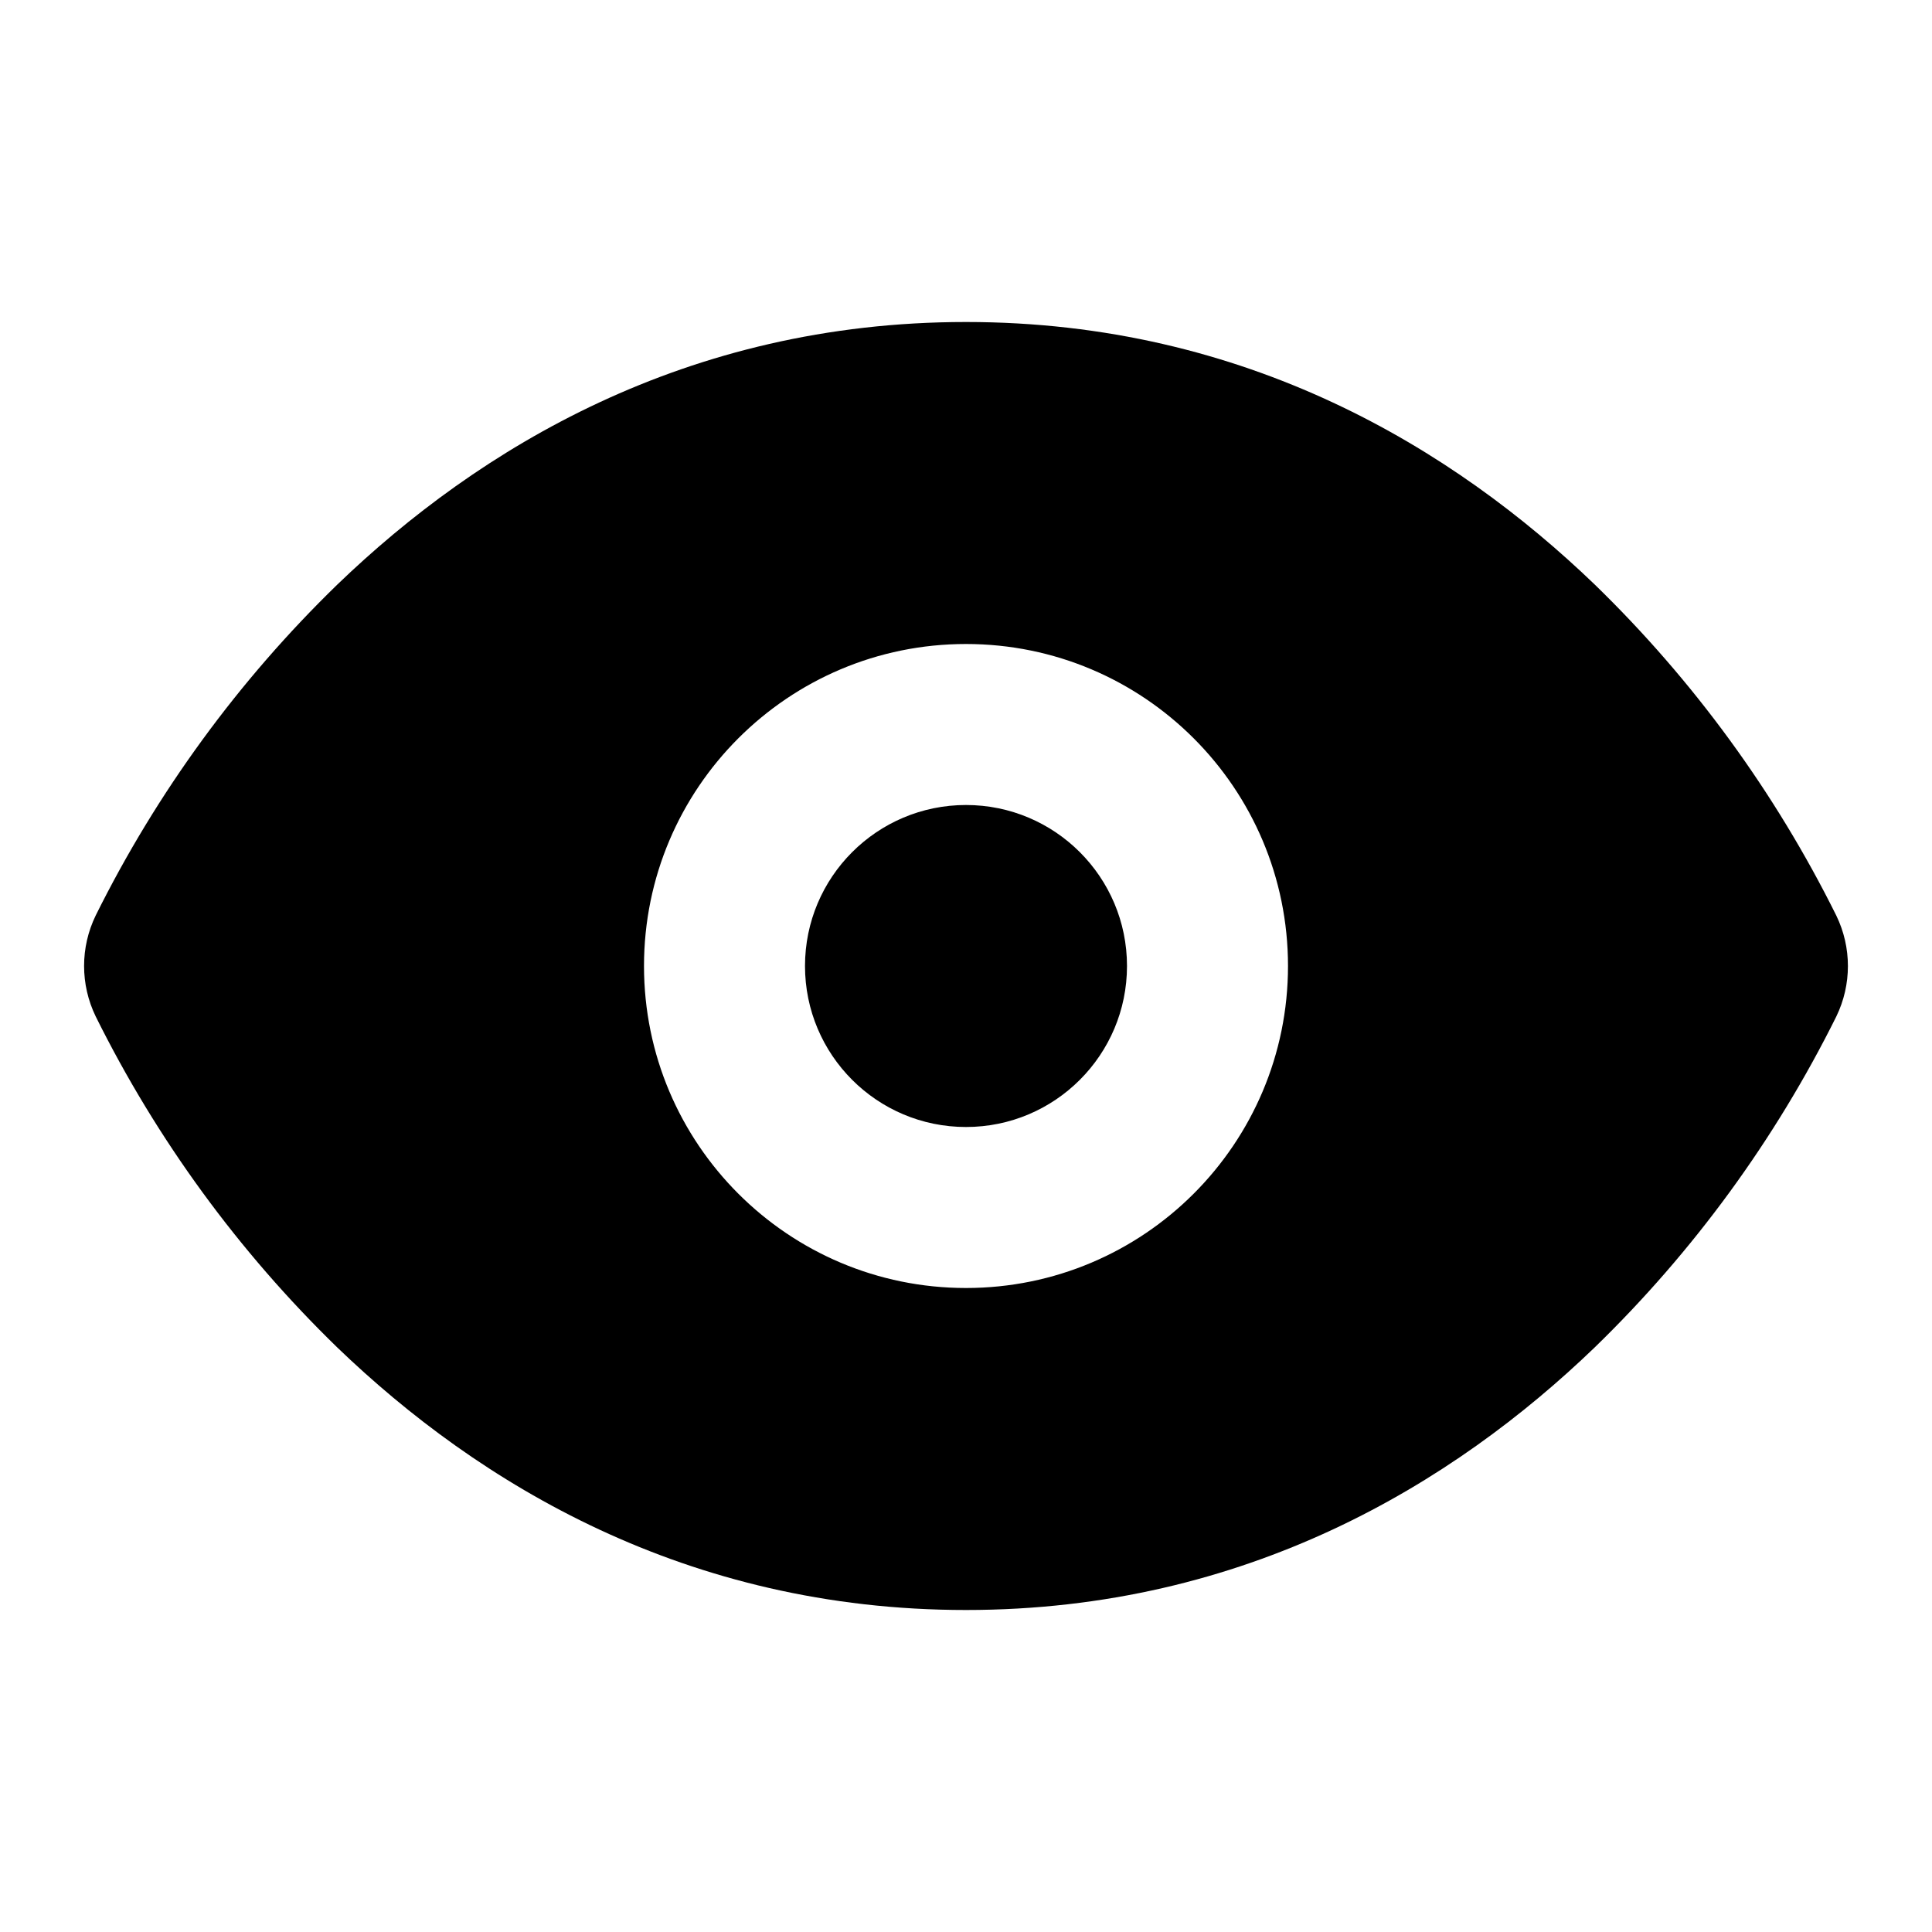
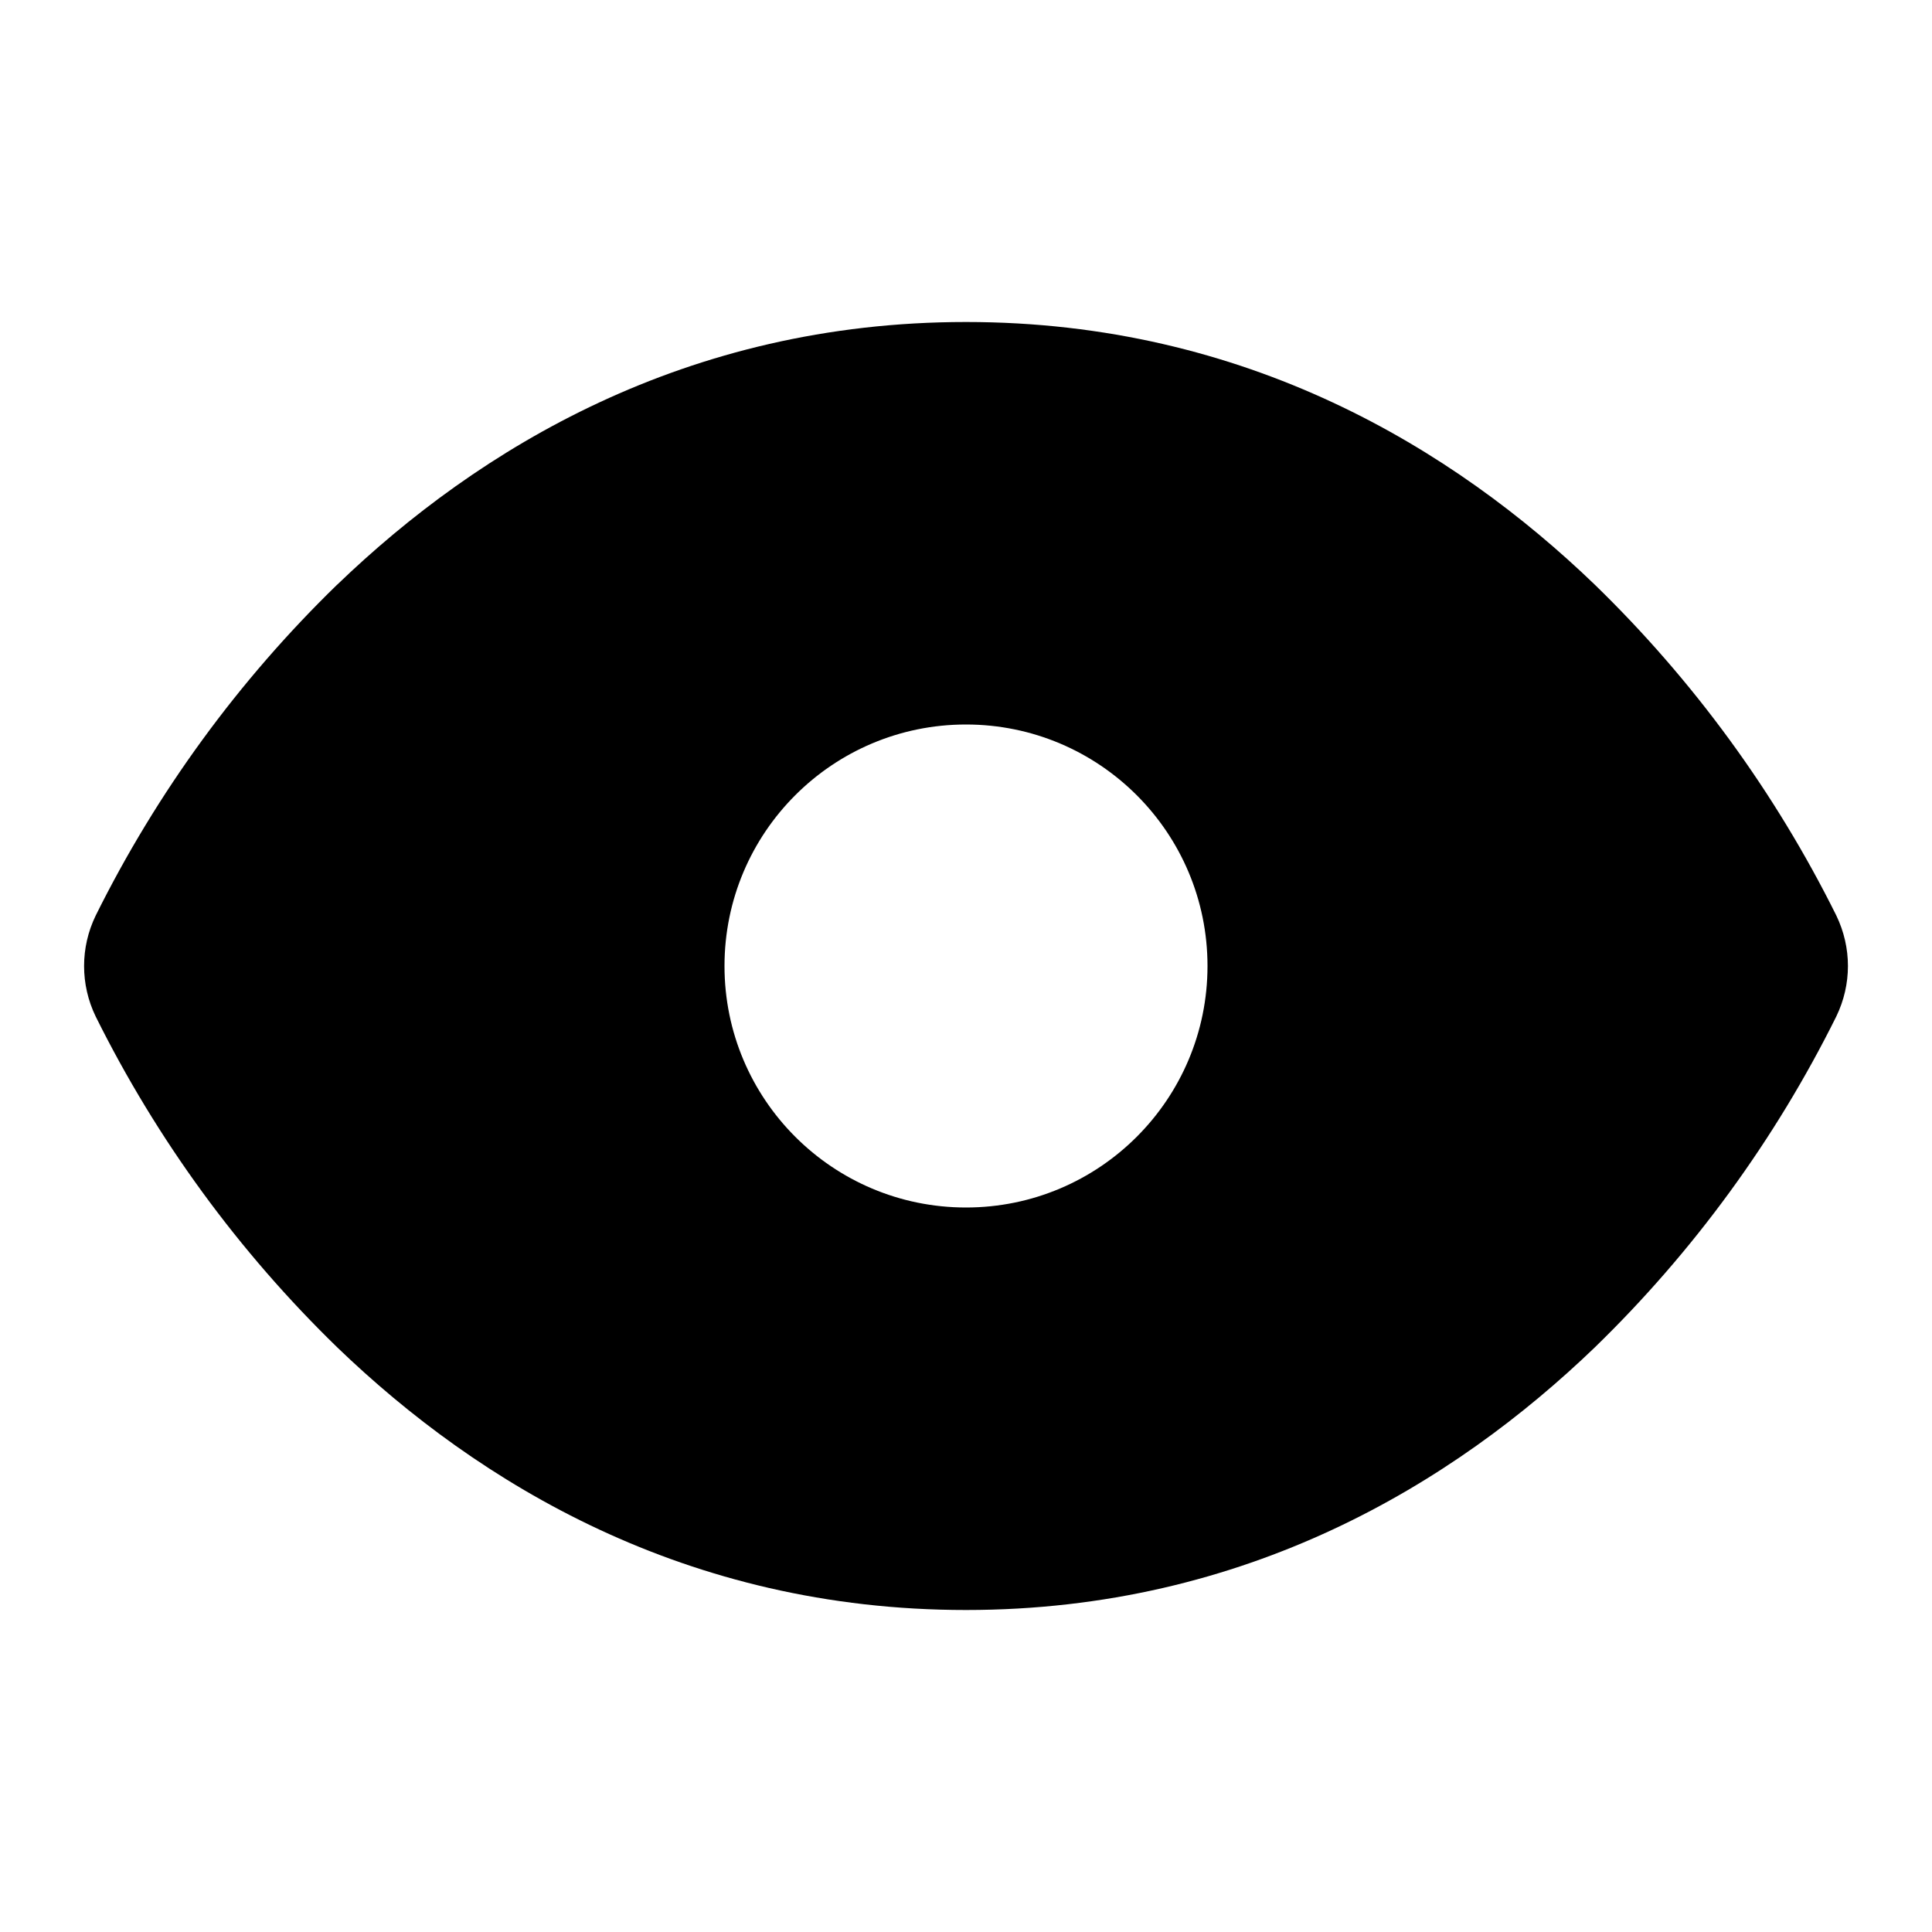
- <svg xmlns="http://www.w3.org/2000/svg" fill="none" viewBox="0 0 24 24">
-   <path fill-rule="evenodd" clip-rule="evenodd" d="M12 4C8.517 4 5.94 5.577 4.19 7.262a15.088 15.088 0 00-3.001 4.11 1.435 1.435 0 000 1.255 15.089 15.089 0 003 4.111C5.94 18.423 8.518 20 12 20c3.483 0 6.06-1.577 7.81-3.262a15.086 15.086 0 003.001-4.11 1.435 1.435 0 000-1.255 15.086 15.086 0 00-3-4.111C18.06 5.577 15.483 4 12 4zm0 4a4 4 0 100 8 4 4 0 000-8zm0 6a2 2 0 100-4 2 2 0 000 4z" fill="currentColor" />
+ <svg xmlns="http://www.w3.org/2000/svg" viewBox="0 0 24 24" fill="currentColor">
+   <path fill="currentColor" fill-rule="evenodd" d="M4.19 7.262C5.94 5.577 8.517 4 12 4c3.483 0 6.06 1.577 7.81 3.262a15.086 15.086 0 0 1 3.001 4.11c.193.399.193.857 0 1.255a15.086 15.086 0 0 1-3 4.111C18.06 18.423 15.483 20 12 20c-3.483 0-6.06-1.577-7.81-3.262a15.088 15.088 0 0 1-3.001-4.11 1.435 1.435 0 0 1 0-1.255 15.088 15.088 0 0 1 3-4.111zM12 15a3 3 0 1 0 0-6 3 3 0 0 0 0 6z" clip-rule="evenodd" />
</svg>
